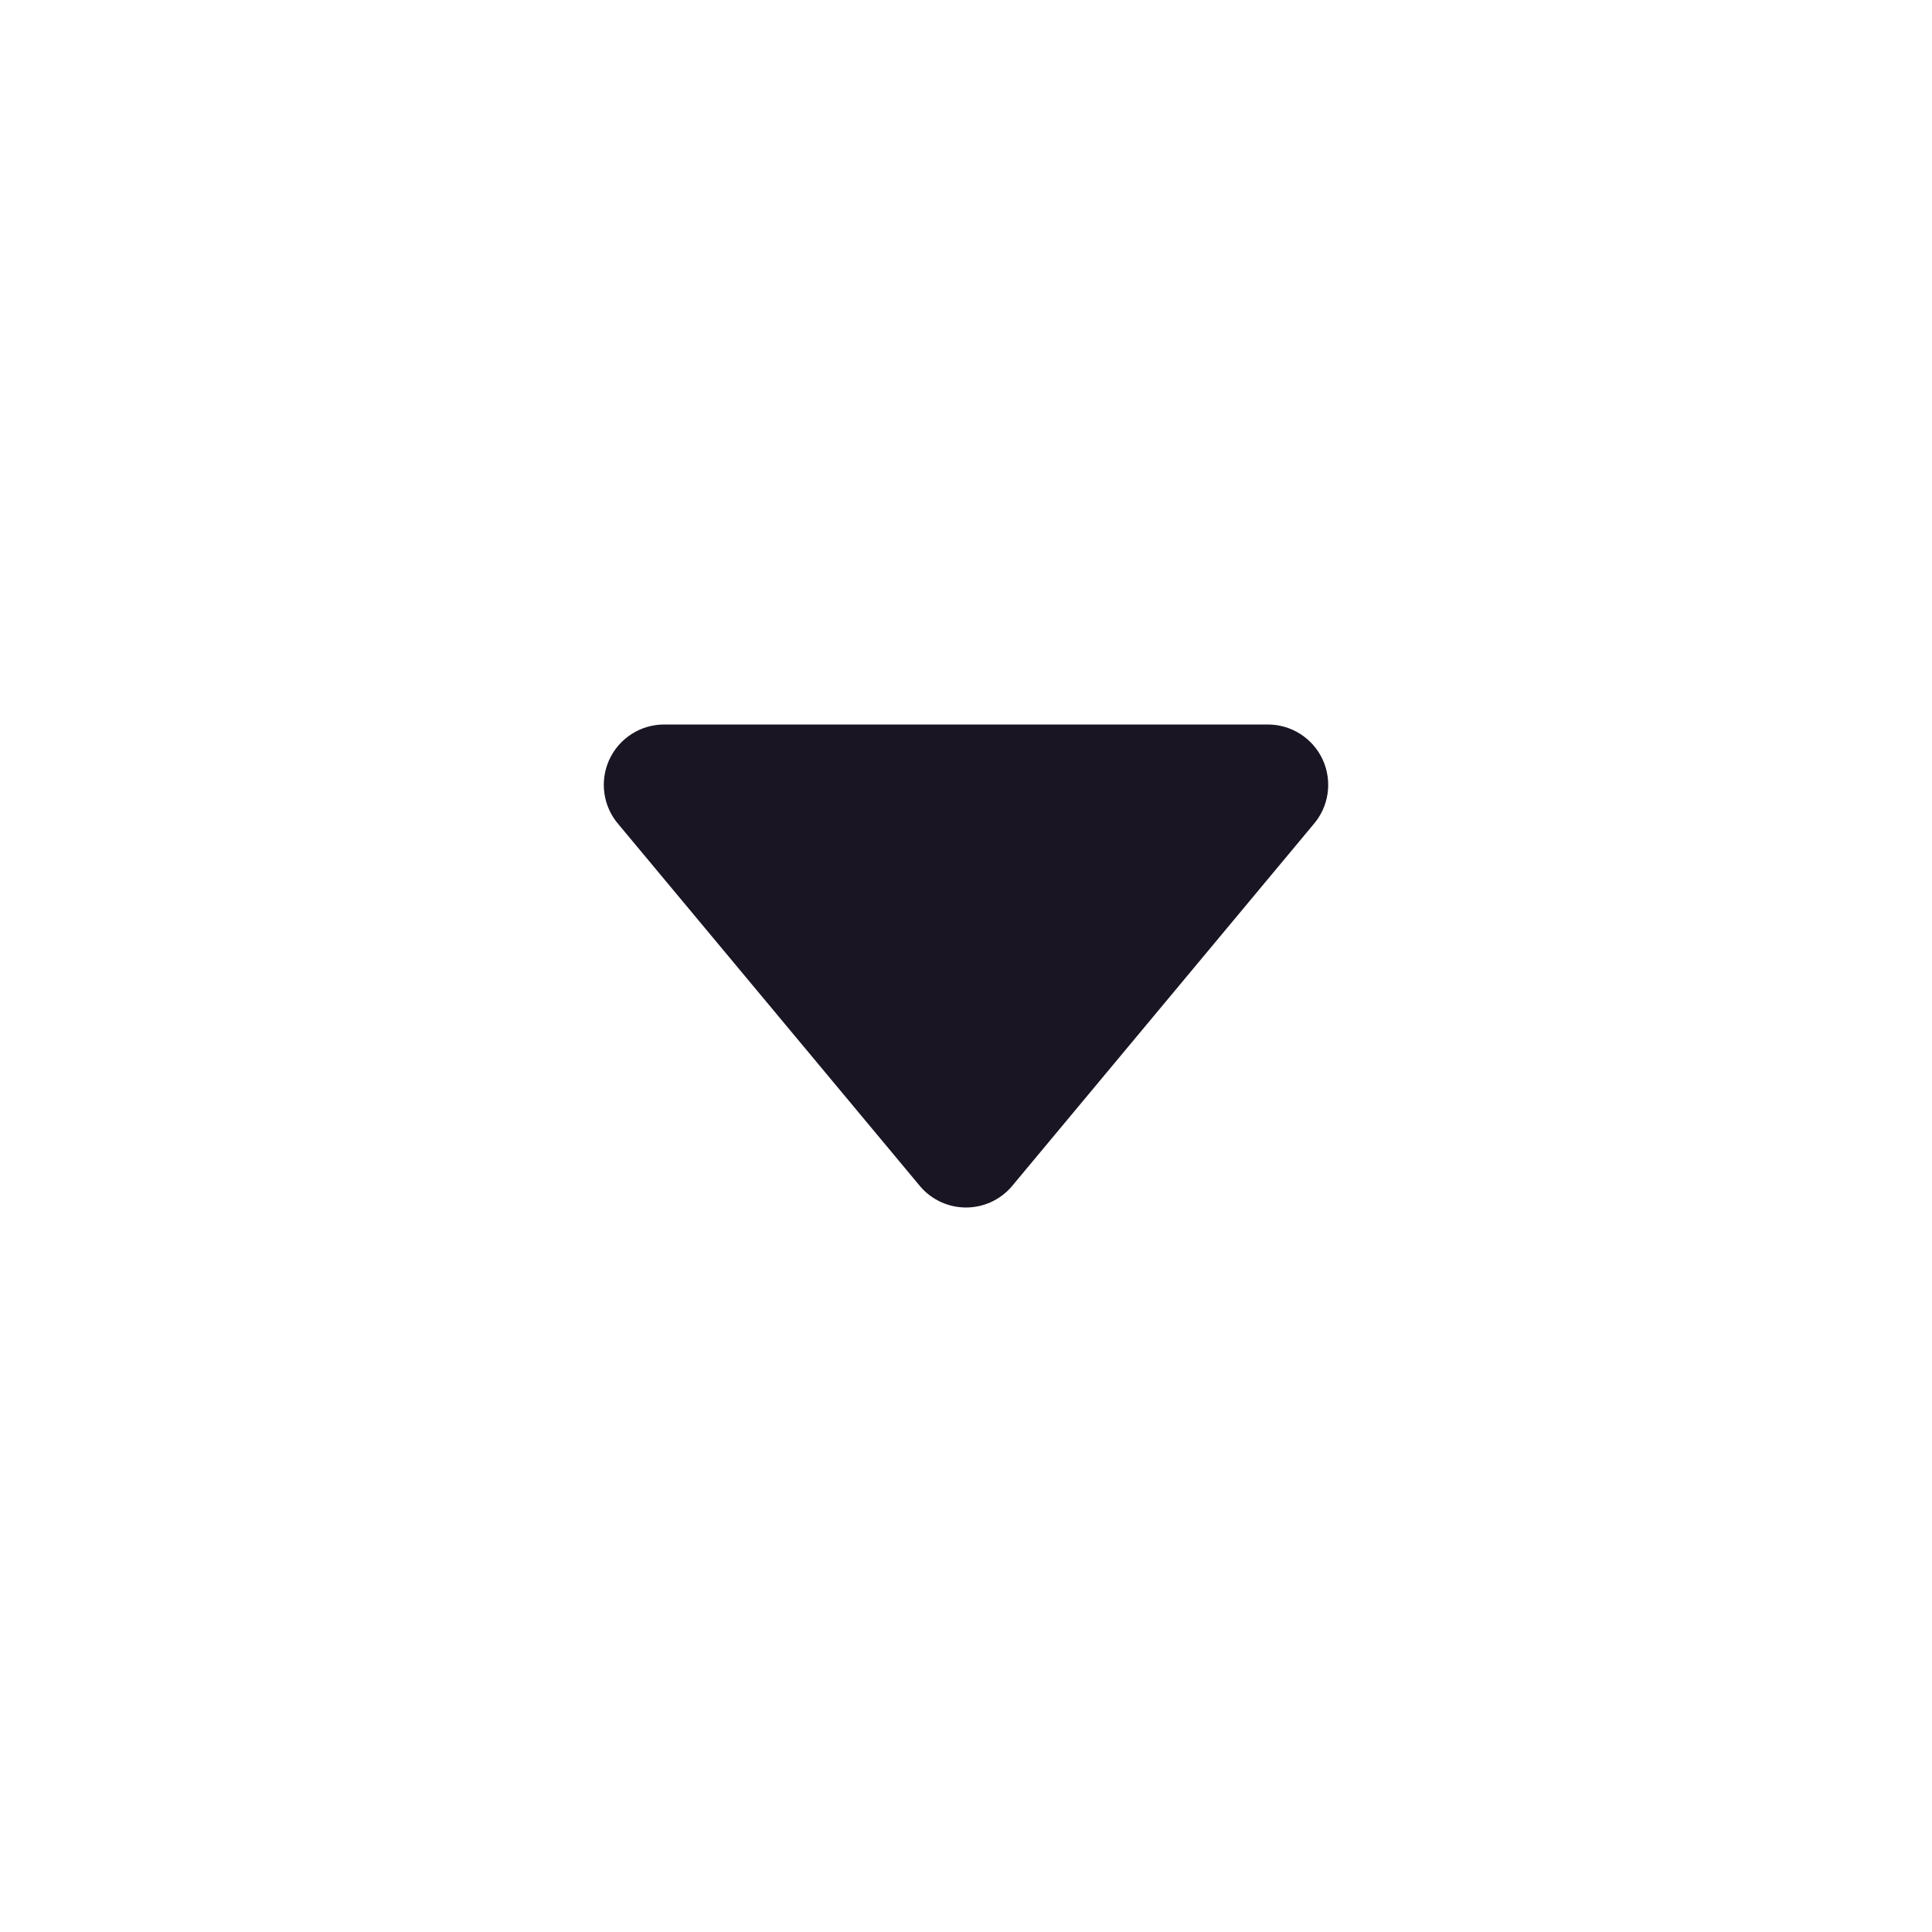
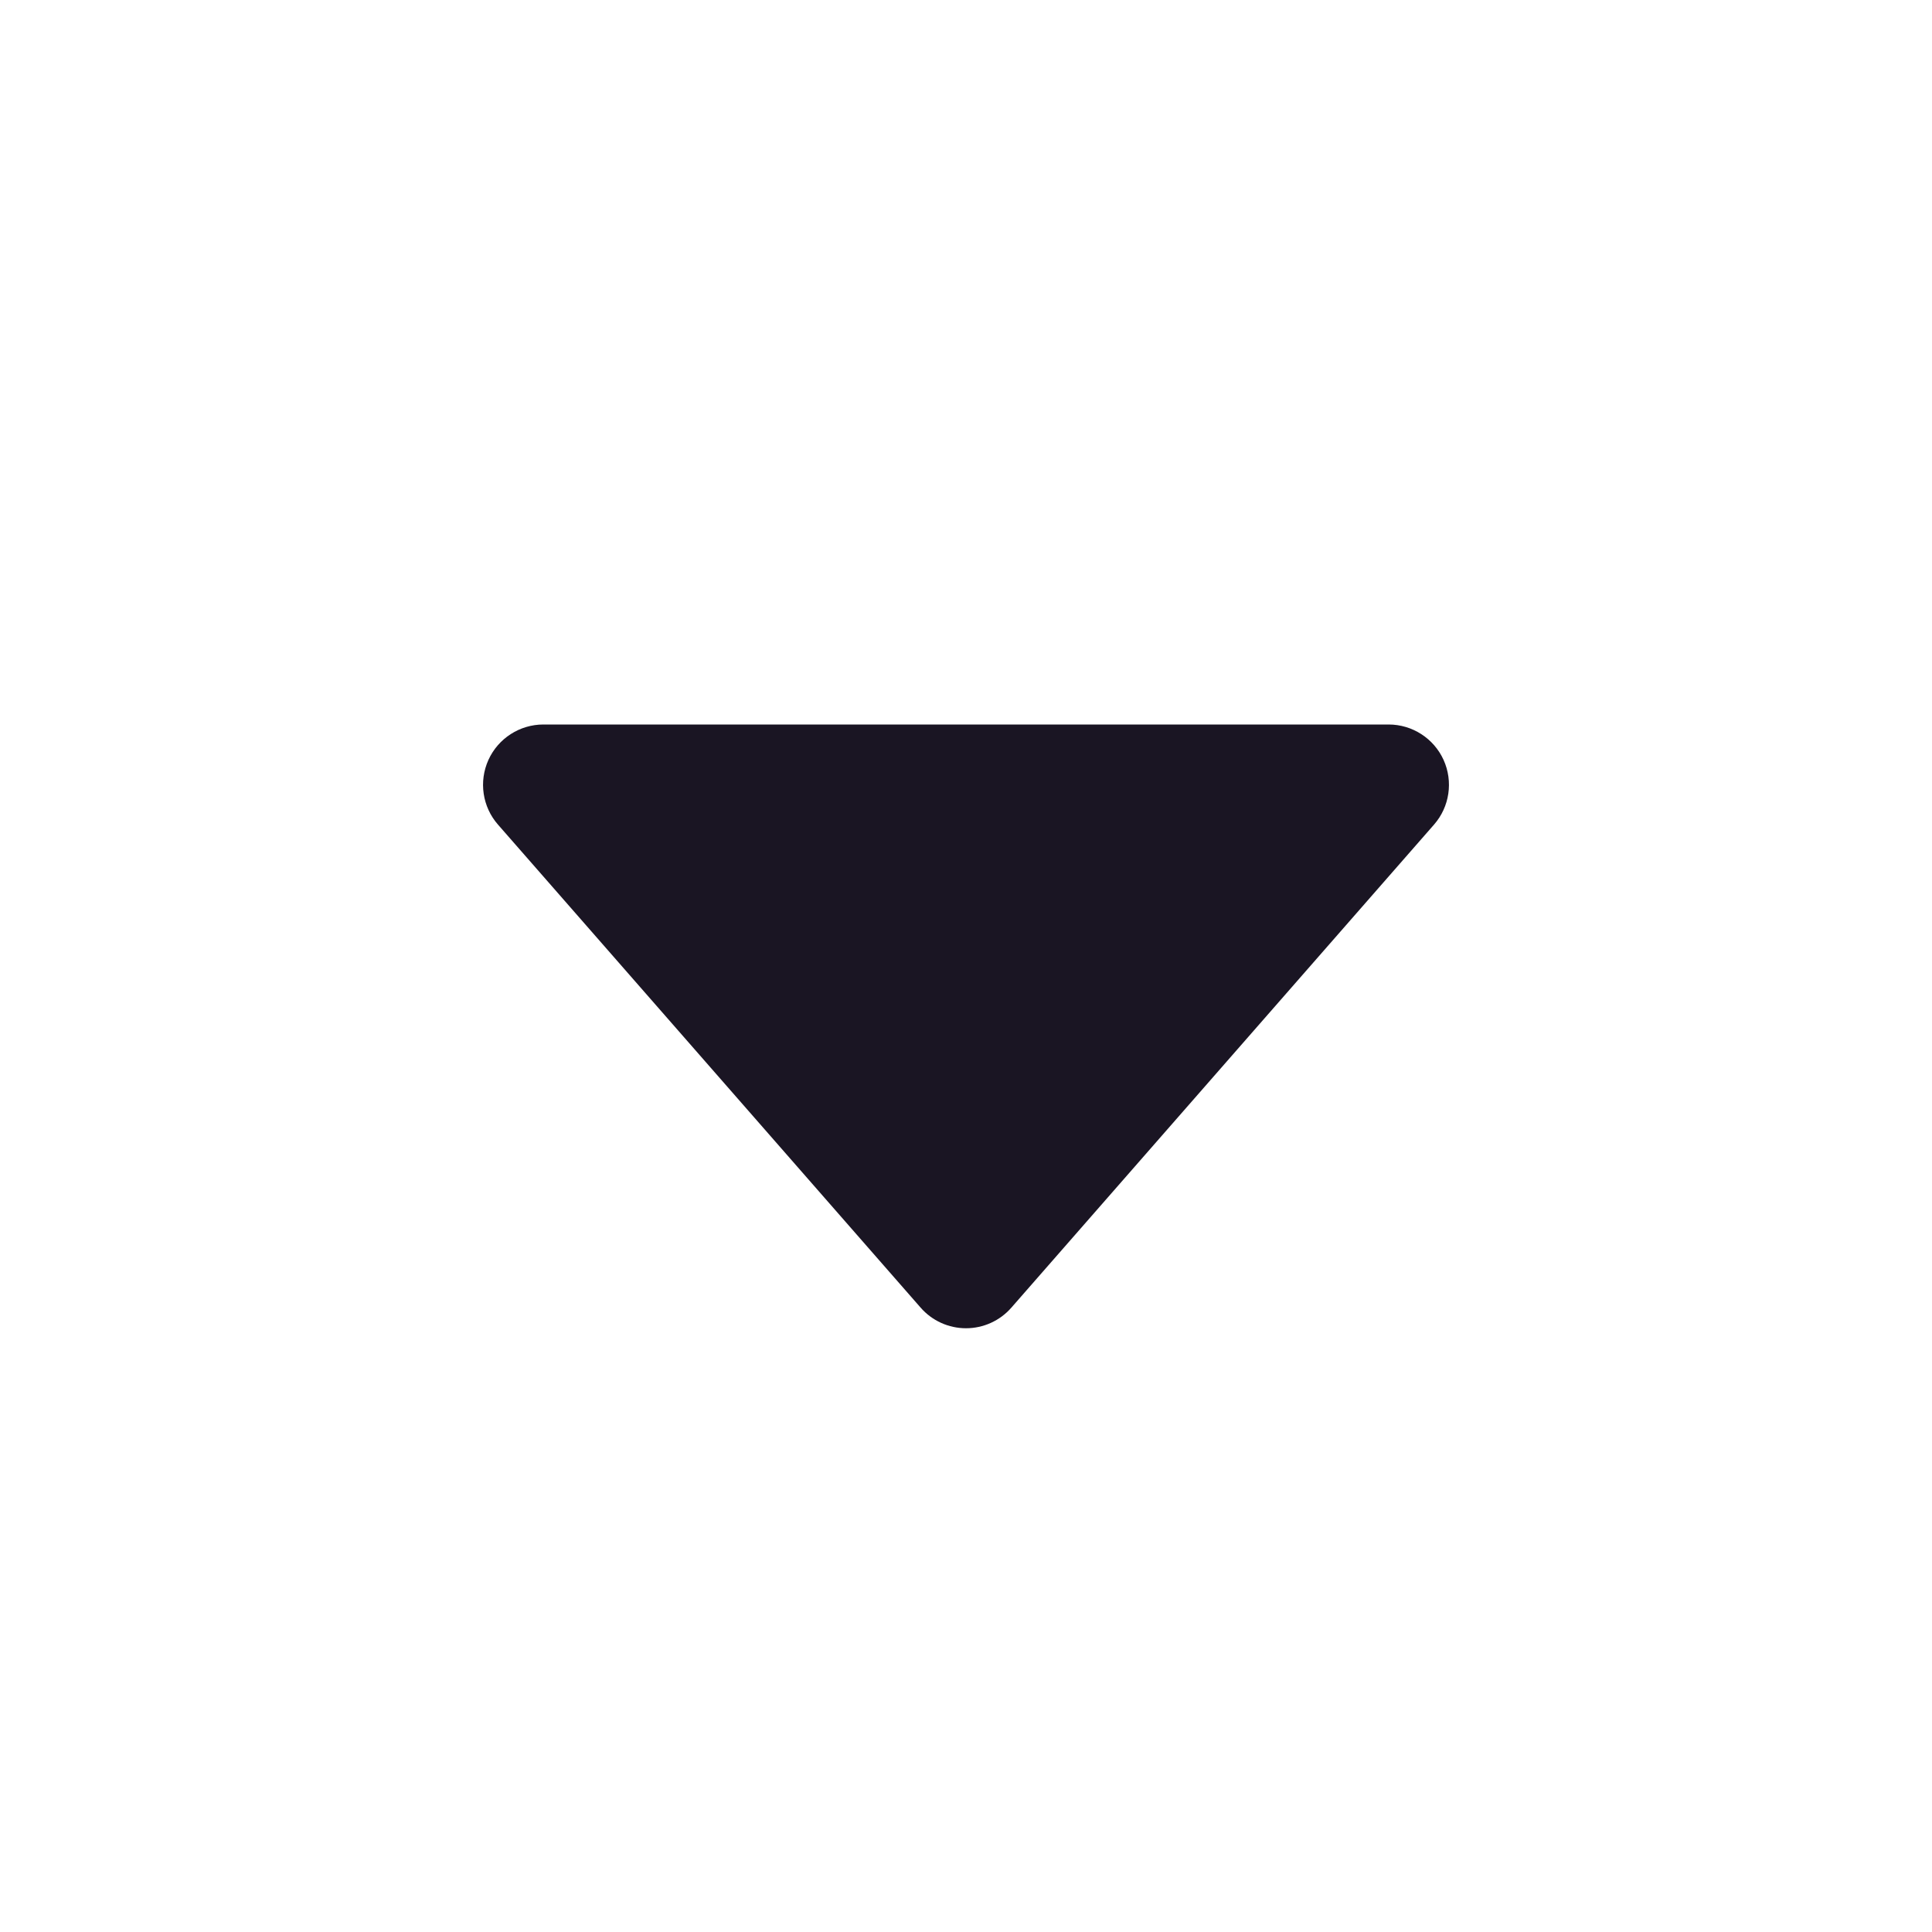
<svg xmlns="http://www.w3.org/2000/svg" width="16" height="16" viewBox="0 0 16 16" fill="none">
-   <path fill-rule="evenodd" clip-rule="evenodd" d="M5.045 6.293C5.126 6.115 5.304 6 5.5 6H10.5C10.696 6 10.874 6.115 10.955 6.293C11.036 6.472 11.005 6.682 10.876 6.829L8.376 9.829C8.281 9.938 8.144 10 8 10C7.856 10 7.719 9.938 7.624 9.829L5.124 6.829C4.995 6.682 4.964 6.472 5.045 6.293Z" fill="#1A1523" />
+   <path fill-rule="evenodd" clip-rule="evenodd" d="M4.045 6.293C4.126 6.115 4.304 6 4.5 6H11.5C11.696 6 11.874 6.115 11.955 6.293C12.036 6.472 12.005 6.682 11.876 6.829L8.376 10.829C8.281 10.938 8.144 11 8 11C7.856 11 7.719 10.938 7.624 10.829L4.124 6.829C3.995 6.682 3.964 6.472 4.045 6.293Z" fill="#1A1523" />
</svg>
